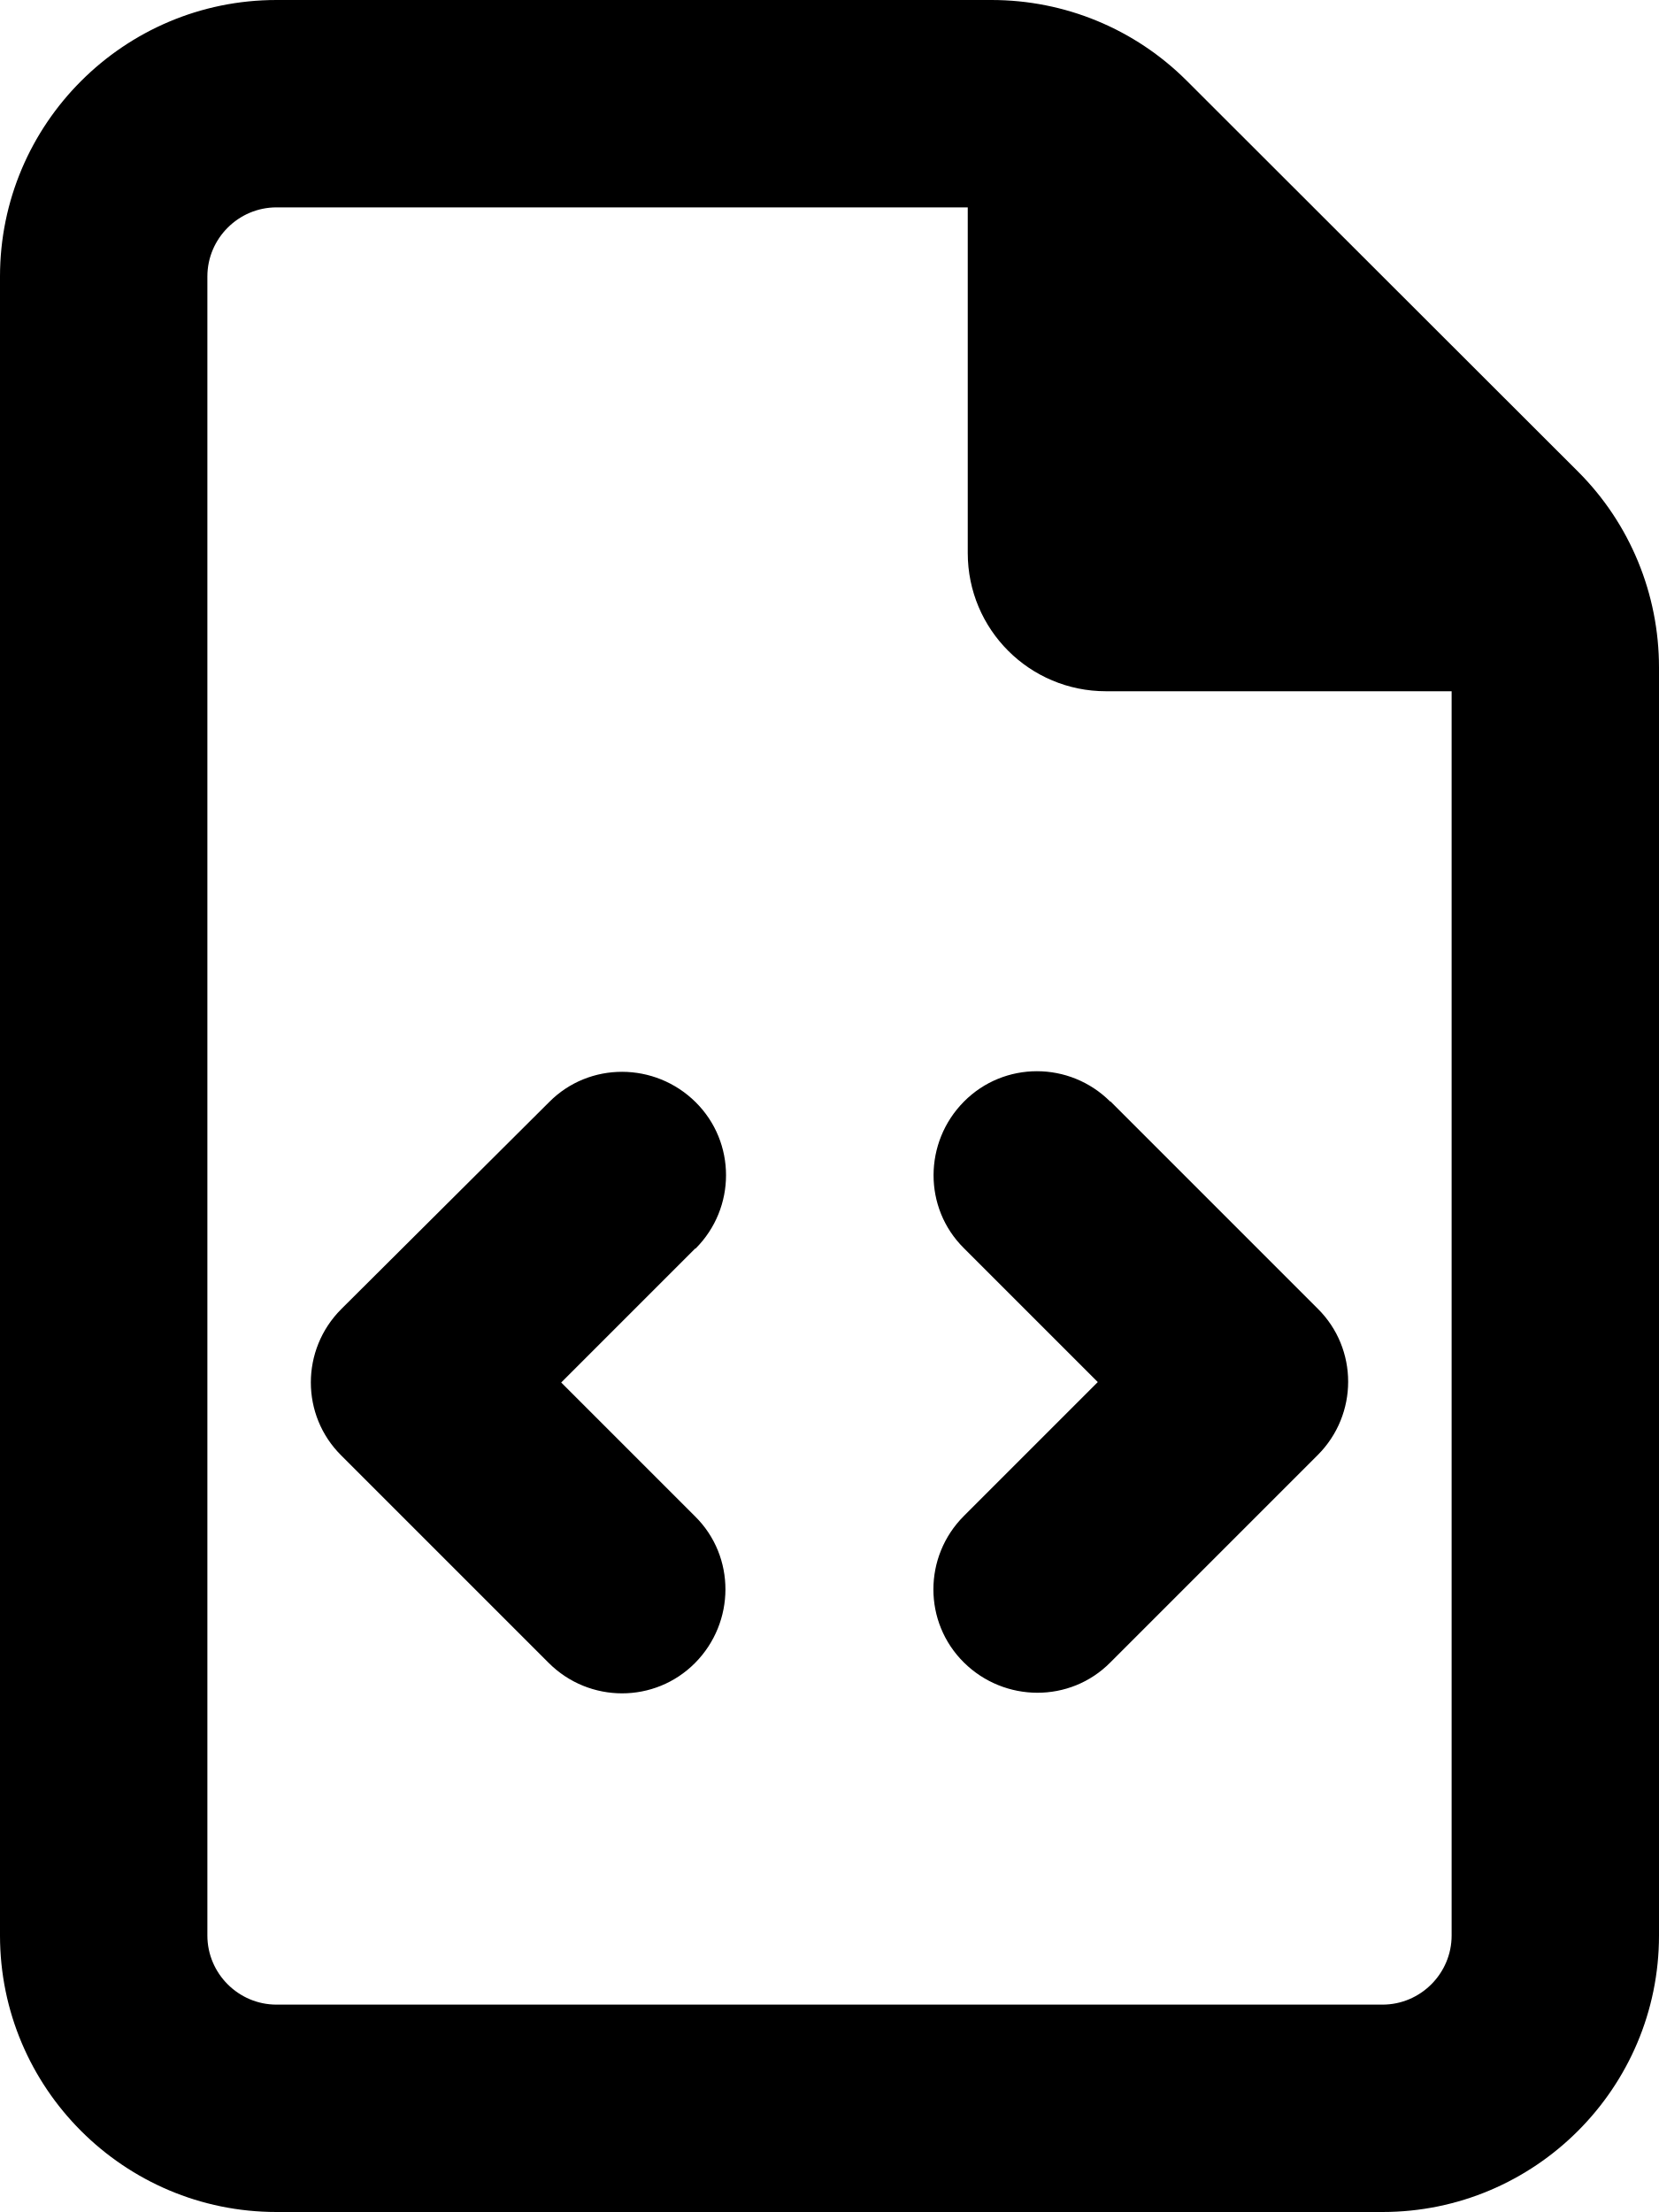
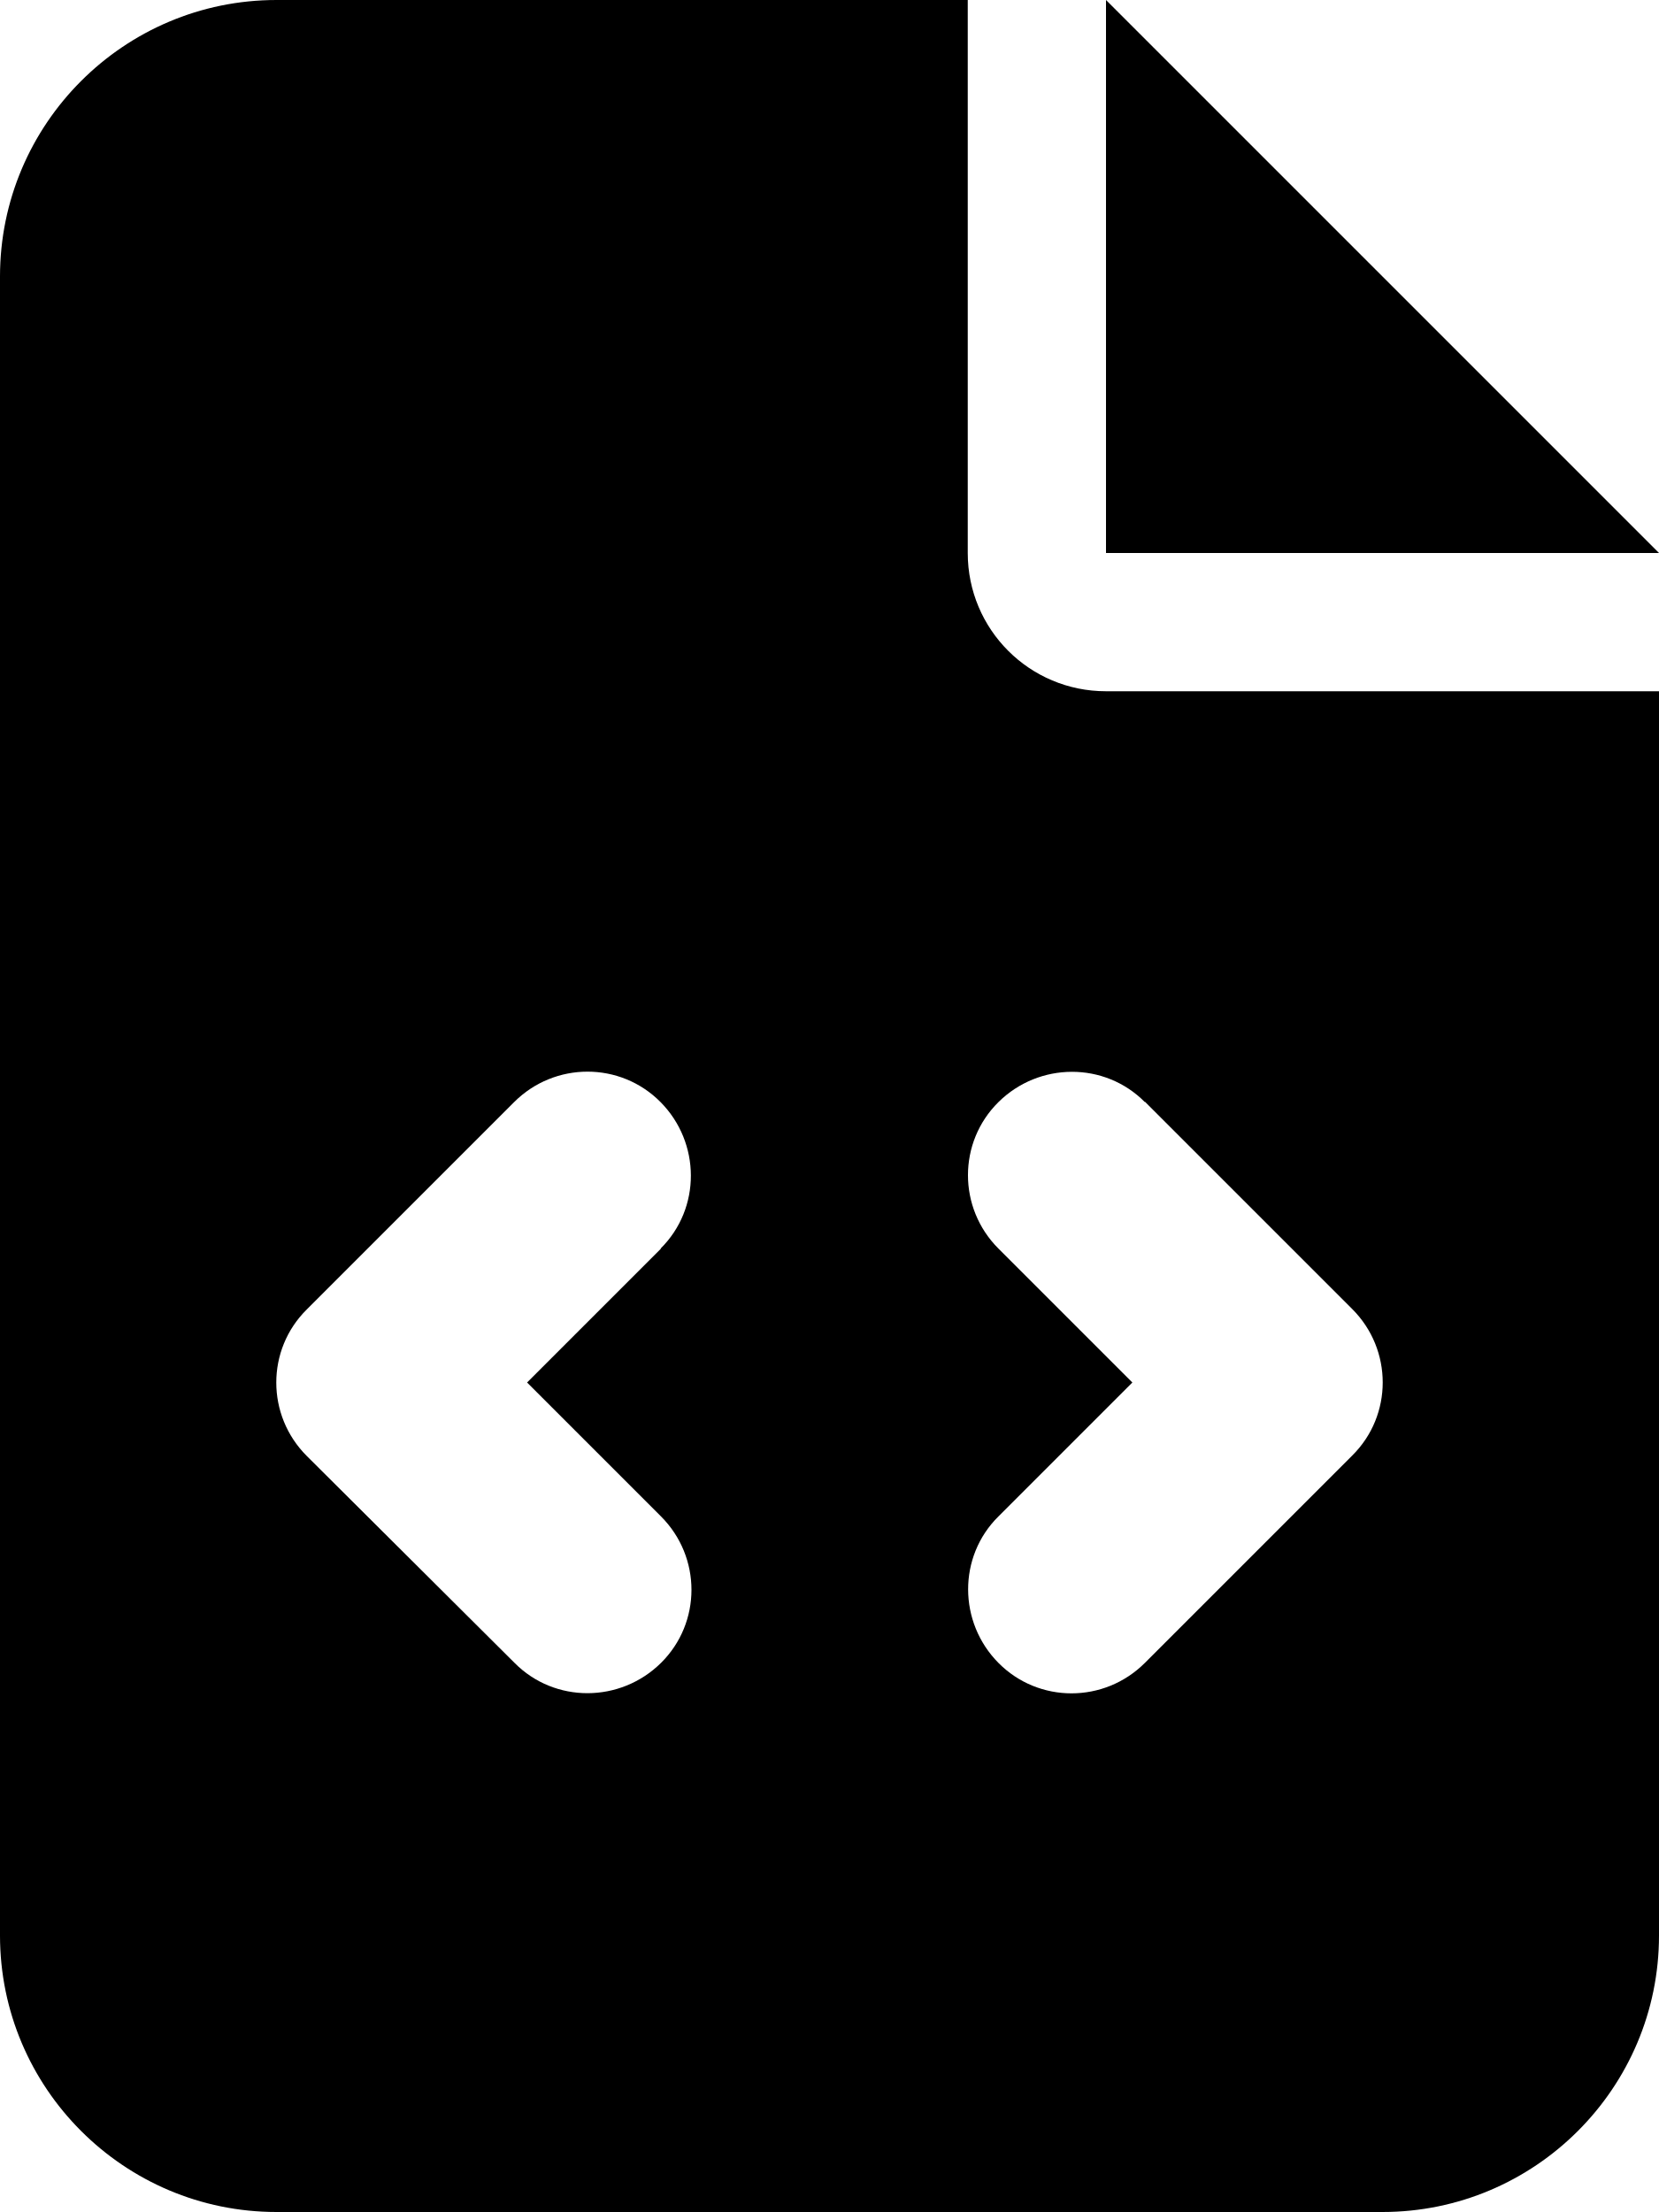
<svg xmlns="http://www.w3.org/2000/svg" viewBox="0 0 384 512">
-   <path d="M64 464c-8.8 0-16-7.2-16-16V64c0-8.8 7.2-16 16-16H224v80c0 17.7 14.3 32 32 32h80V448c0 8.8-7.2 16-16 16H64zM64 0C28.7 0 0 28.7 0 64V448c0 35.3 28.7 64 64 64H320c35.3 0 64-28.7 64-64V154.5c0-17-6.7-33.3-18.7-45.3L274.7 18.7C262.7 6.7 246.5 0 229.5 0H64zm97 289c9.4-9.4 9.4-24.6 0-33.9s-24.6-9.4-33.9 0L79 303c-9.4 9.4-9.4 24.6 0 33.9l48 48c9.4 9.4 24.6 9.4 33.9 0s9.4-24.6 0-33.9l-31-31 31-31zM257 255c-9.4-9.4-24.6-9.4-33.9 0s-9.4 24.6 0 33.9l31 31-31 31c-9.4 9.4-9.4 24.6 0 33.9s24.6 9.4 33.9 0l48-48c9.4-9.4 9.4-24.6 0-33.9l-48-48z" />
+   <path d="M64 0C28.7 0 0 28.7 0 64V448c0 35.3 28.7 64 64 64H320c35.3 0 64-28.7 64-64V160H256c-17.7 0-32-14.3-32-32V0H64zM256 0V128H384L256 0zM153 289l-31 31 31 31c9.4 9.4 9.4 24.6 0 33.9s-24.6 9.4-33.9 0L71 337c-9.4-9.4-9.4-24.6 0-33.9l48-48c9.4-9.4 24.6-9.4 33.9 0s9.4 24.6 0 33.9zM265 255l48 48c9.4 9.4 9.4 24.6 0 33.9l-48 48c-9.4 9.4-24.6 9.4-33.9 0s-9.4-24.6 0-33.9l31-31-31-31c-9.4-9.4-9.4-24.6 0-33.9s24.6-9.4 33.9 0z" />
</svg>
